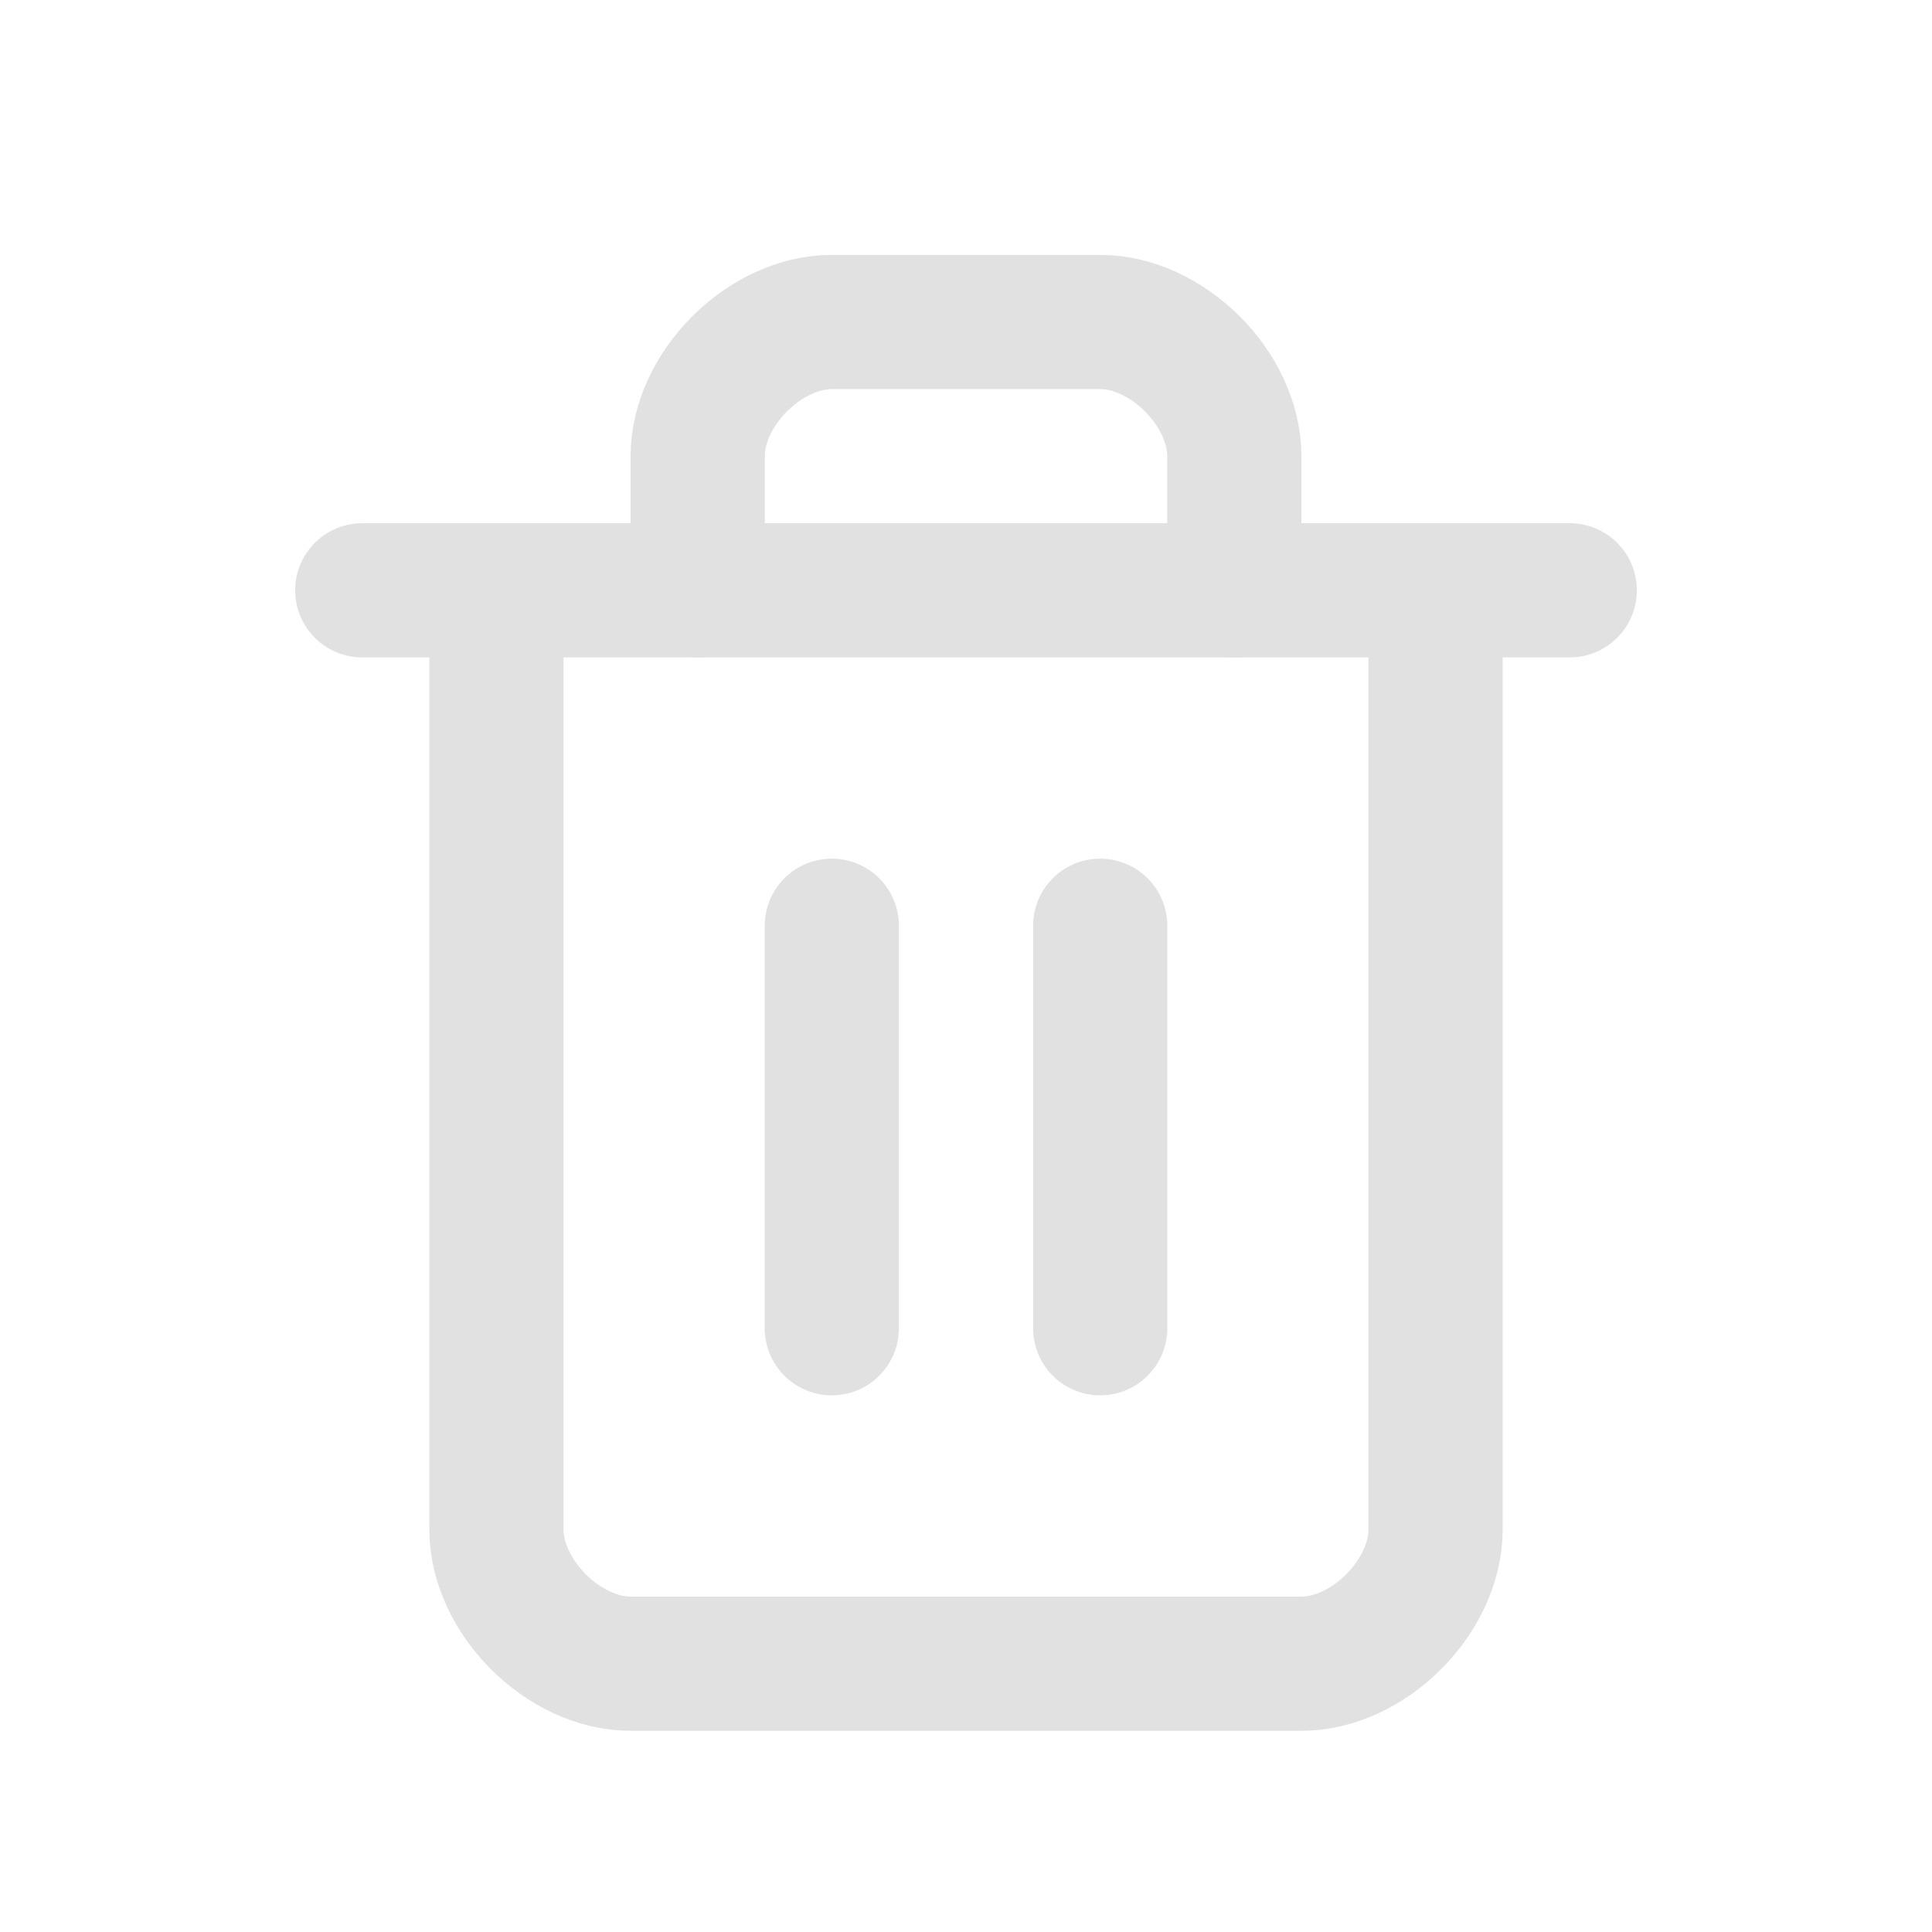
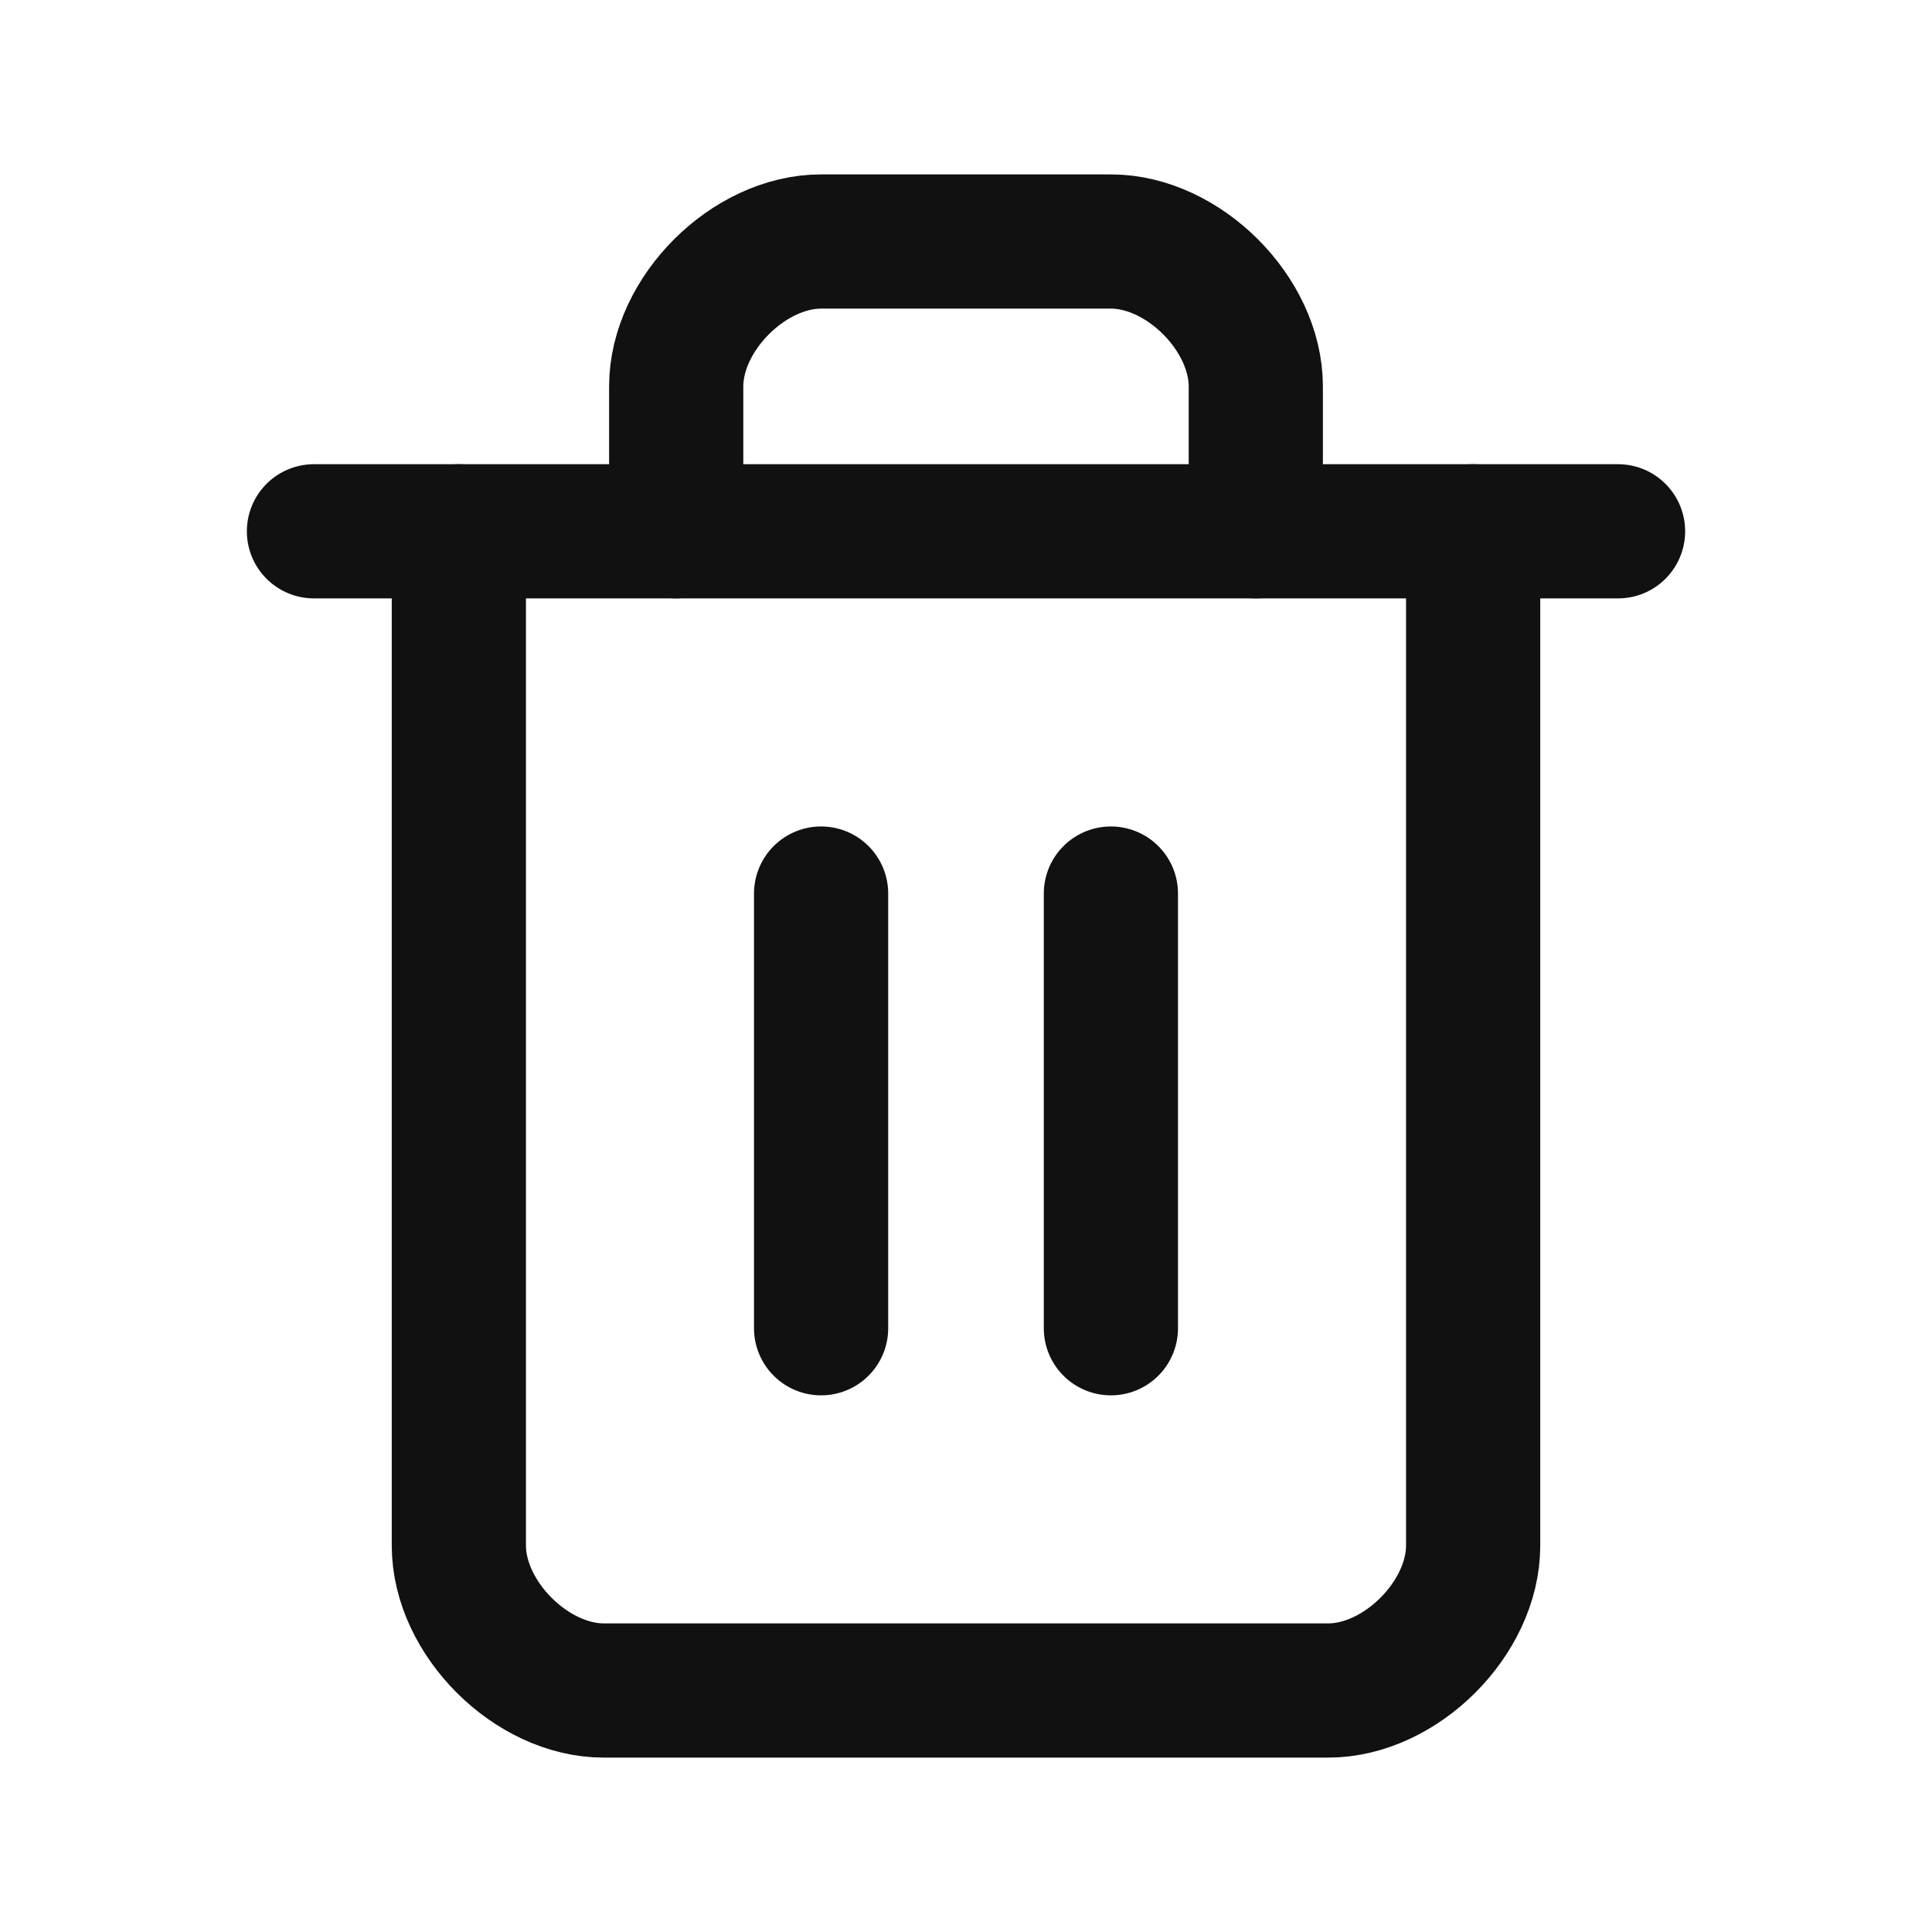
<svg xmlns="http://www.w3.org/2000/svg" width="24" height="24" viewBox="0 0 24 24" fill="none">
-   <path d="M4.5 7.333H19.5" stroke="#E1E1E1" stroke-width="1.667" stroke-linecap="round" stroke-linejoin="round" />
-   <path d="M17.833 7.333V19C17.833 19.833 17 20.667 16.167 20.667H7.833C7 20.667 6.167 19.833 6.167 19V7.333" stroke="#E1E1E1" stroke-width="1.667" stroke-linecap="round" stroke-linejoin="round" />
-   <path d="M8.667 7.333V5.667C8.667 4.833 9.5 4 10.333 4H13.667C14.5 4 15.333 4.833 15.333 5.667V7.333" stroke="#E1E1E1" stroke-width="1.667" stroke-linecap="round" stroke-linejoin="round" />
-   <path d="M10.333 11.5V16.5" stroke="#E1E1E1" stroke-width="1.667" stroke-linecap="round" stroke-linejoin="round" />
-   <path d="M13.667 11.5V16.5" stroke="#E1E1E1" stroke-width="1.667" stroke-linecap="round" stroke-linejoin="round" />
+   <path d="M3.9 6.6H20.1" stroke="#111111" stroke-width="1.667" stroke-linecap="round" stroke-linejoin="round" />
+   <path d="M18.3 6.6V19.2C18.3 20.1 17.4 21 16.5 21H7.5C6.6 21 5.7 20.1 5.7 19.2V6.6" stroke="#111111" stroke-width="1.667" stroke-linecap="round" stroke-linejoin="round" />
+   <path d="M8.4 6.6V4.8C8.4 3.9 9.3 3 10.2 3H13.8C14.7 3 15.6 3.9 15.6 4.8V6.6" stroke="#111111" stroke-width="1.667" stroke-linecap="round" stroke-linejoin="round" />
+   <path d="M10.2 11.1V16.5" stroke="#111111" stroke-width="1.667" stroke-linecap="round" stroke-linejoin="round" />
+   <path d="M13.8 11.1V16.5" stroke="#111111" stroke-width="1.667" stroke-linecap="round" stroke-linejoin="round" />
</svg>
